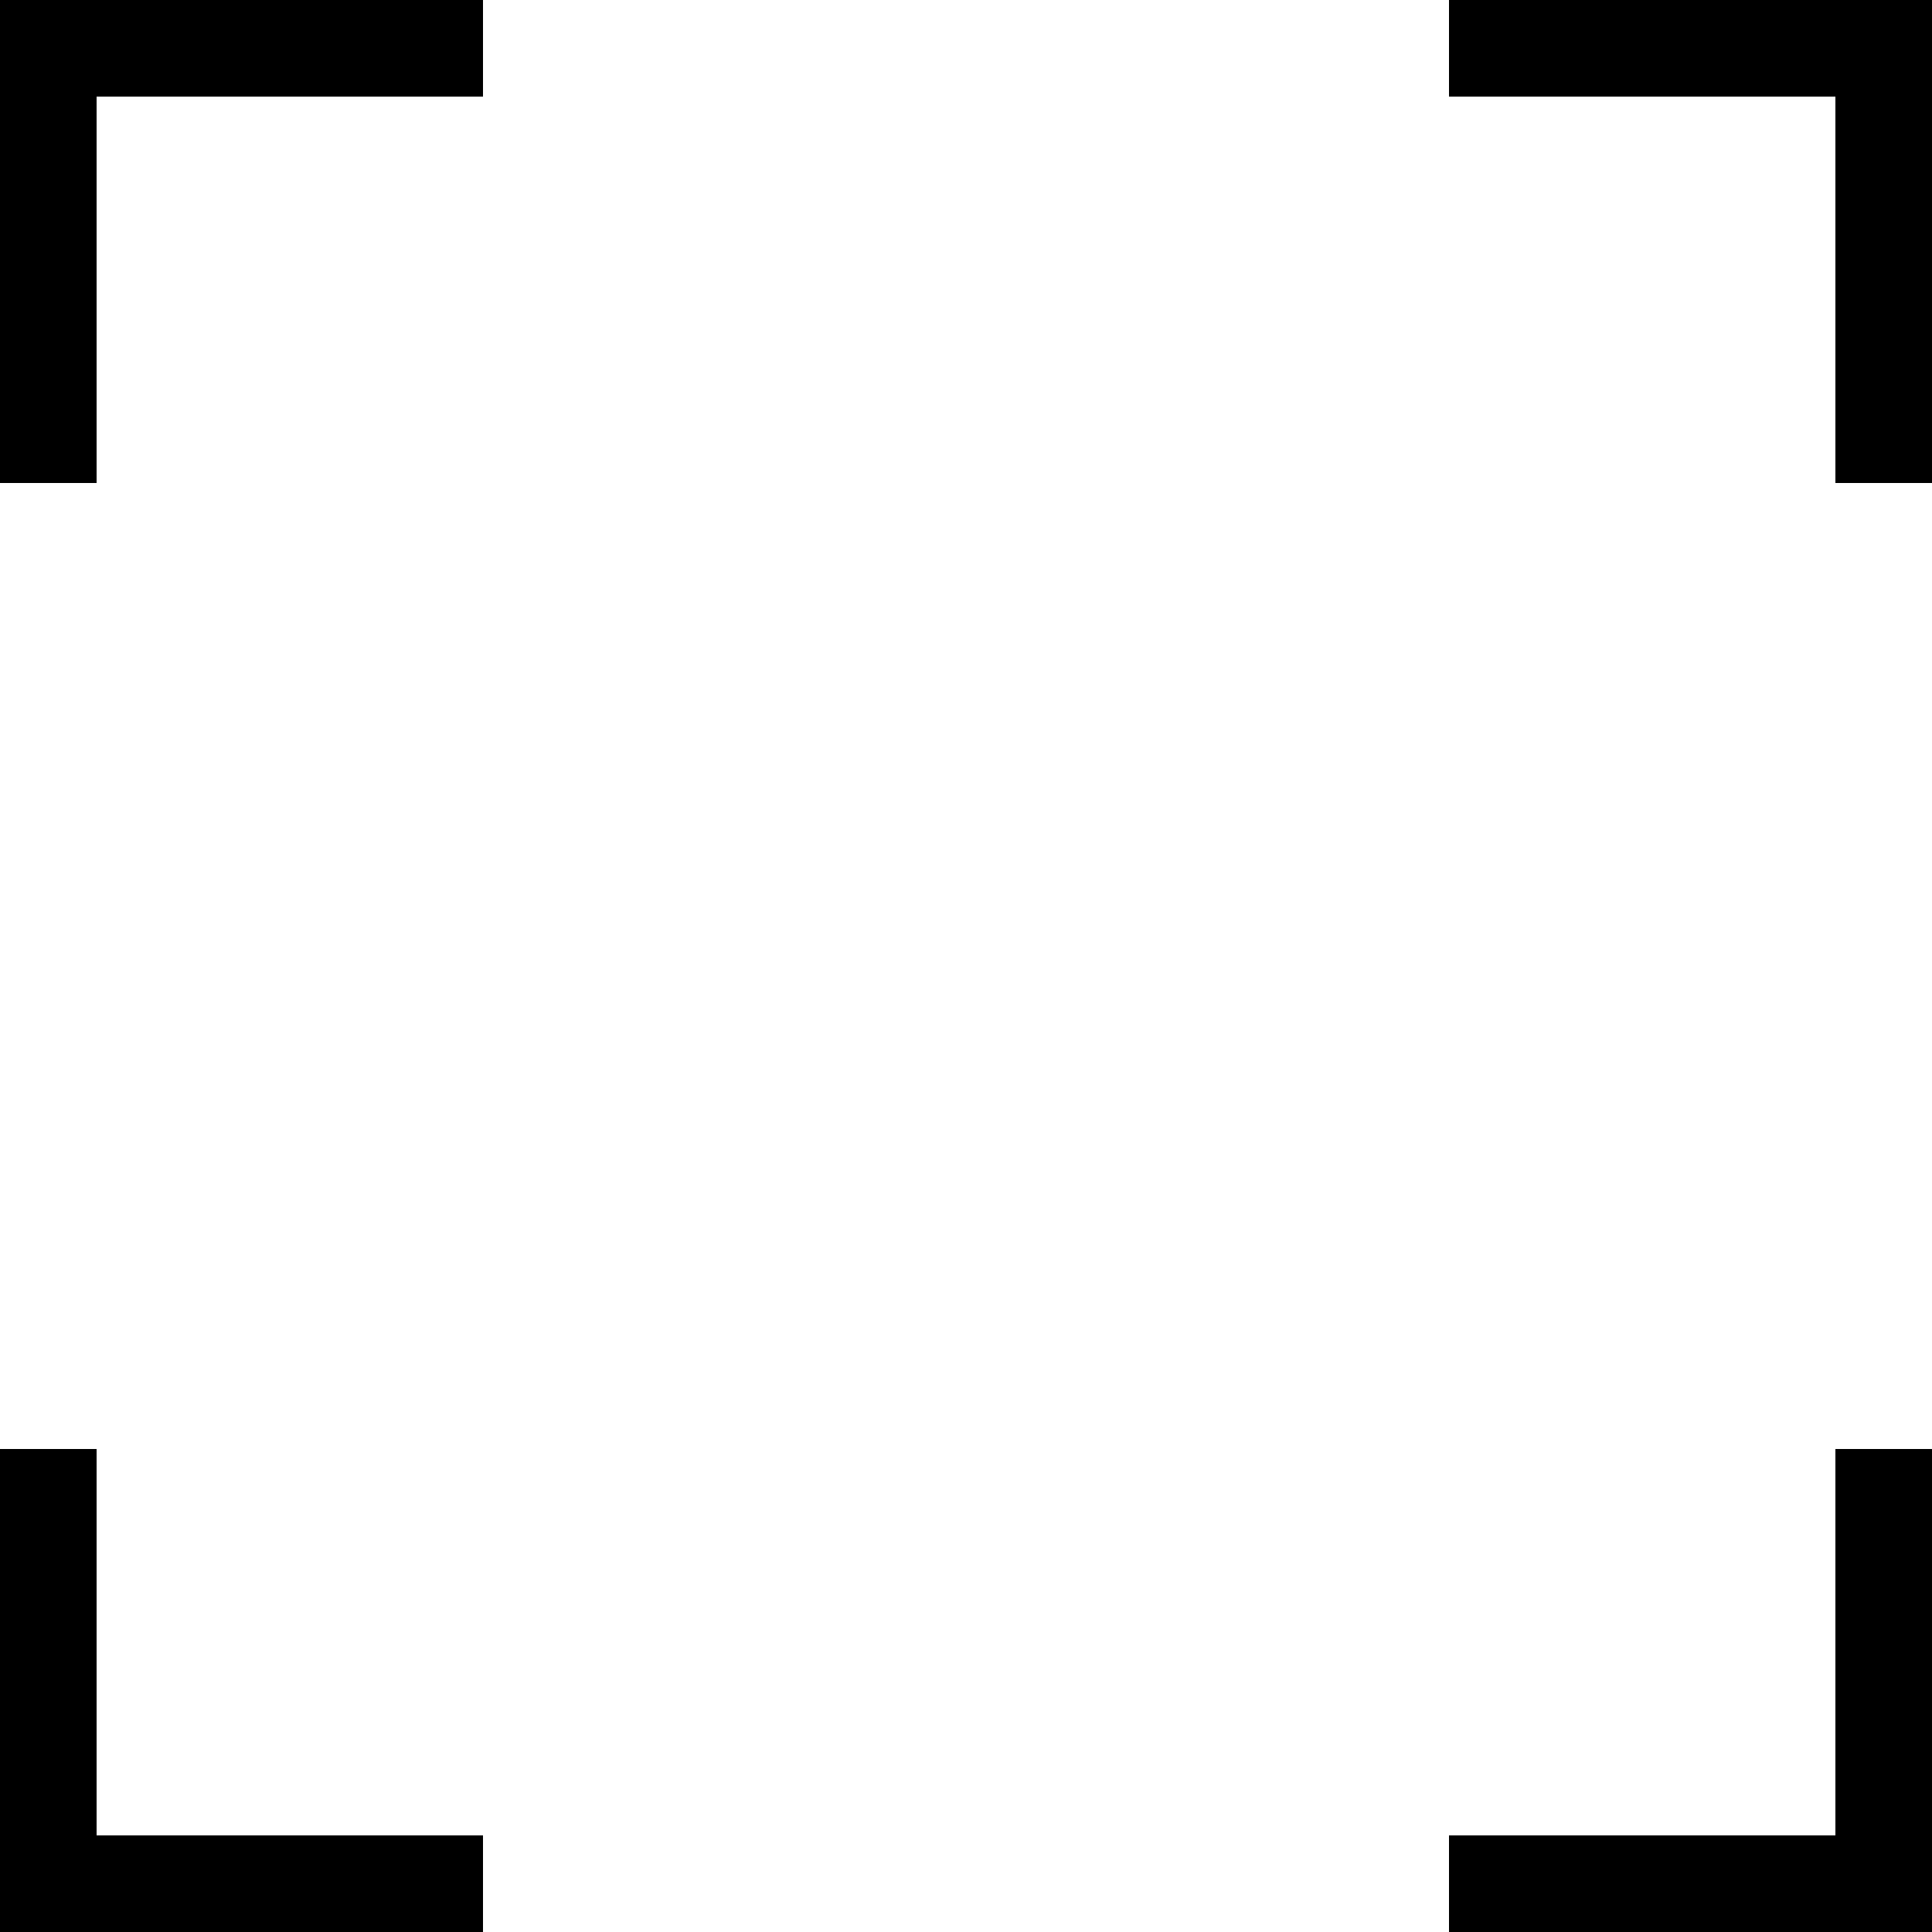
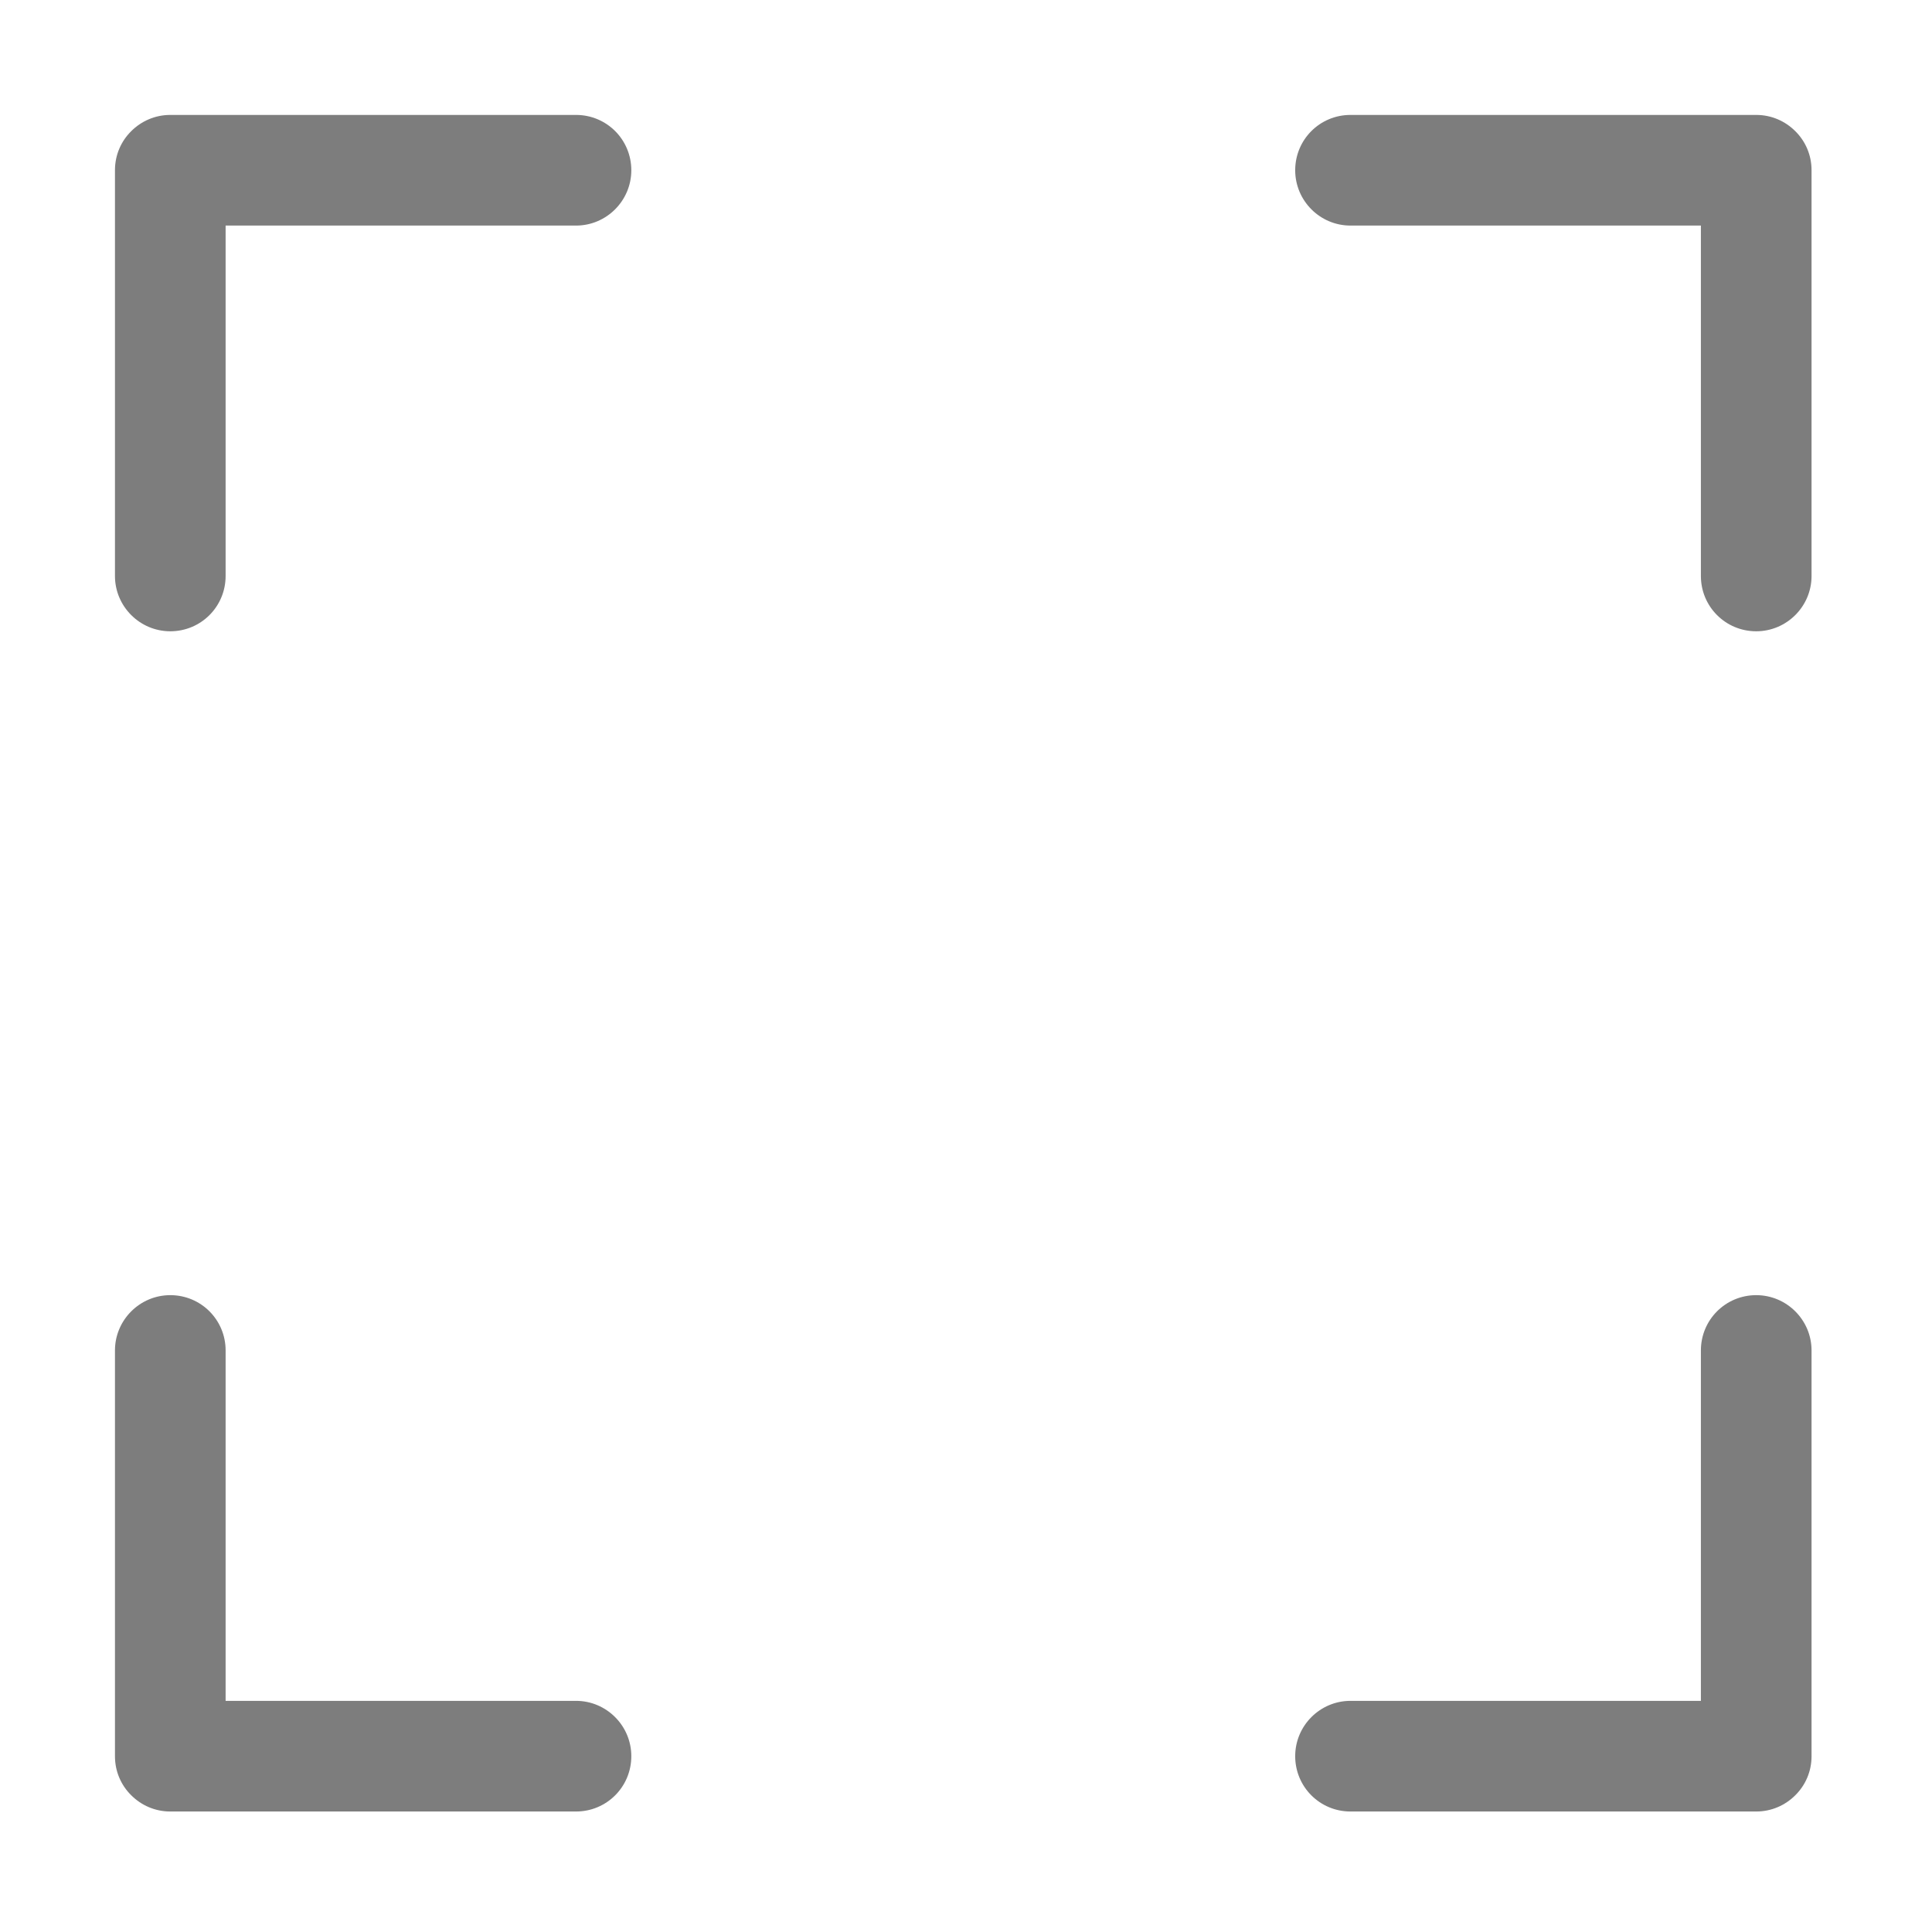
- <svg xmlns="http://www.w3.org/2000/svg" t="1769649734865" class="icon" viewBox="0 0 1024 1024" version="1.1" p-id="3498" width="200" height="200">
-   <path d="M0 0h256v51.2H0z" fill="" p-id="3499" />
-   <path d="M51.2 0v256H0V0zM1024 0v256h-51.2V0z" fill="" p-id="3500" />
-   <path d="M1024 51.2h-256V0h256zM1024 1024h-256v-51.2h256z" fill="" p-id="3501" />
-   <path d="M972.8 1024v-256h51.2v256zM0 1024v-256h51.2v256z" fill="" p-id="3502" />
-   <path d="M0 972.8h256v51.2H0z" fill="" p-id="3503" />
+ <svg xmlns="http://www.w3.org/2000/svg" t="1770189272486" class="icon" viewBox="0 0 1024 1024" version="1.1" p-id="27518" width="200" height="200">
+   <path d="M119.58 119.56l185.746 0c16.074 0 29.284-13.134 29.284-29.323 0-16.303-13.114-29.322-29.284-29.322l-215.107 0c-8.037 0-15.349 3.283-20.655 8.591-5.384 5.308-8.63 12.619-8.63 20.694L60.934 305.306c0 16.074 13.134 29.284 29.322 29.284 16.303 0 29.323-13.115 29.323-29.284L119.579 119.56zM901.511 119.56 715.764 119.56c-16.094 0-29.284-13.134-29.284-29.323 0-16.303 13.115-29.322 29.284-29.322l215.107 0c8.037 0 15.349 3.283 20.655 8.591 5.385 5.308 8.63 12.619 8.63 20.694L960.156 305.306c0 16.074-13.134 29.284-29.322 29.284-16.303 0-29.323-13.115-29.323-29.284L901.512 119.56zM119.58 901.49l185.746 0c16.074 0 29.284 13.133 29.284 29.322 0 16.303-13.114 29.322-29.284 29.322l-215.107 0c-8.037 0-15.349-3.284-20.655-8.591-5.384-5.307-8.63-12.619-8.63-20.694L60.934 715.744c0-16.075 13.134-29.286 29.322-29.286 16.303 0 29.323 13.115 29.323 29.286L119.579 901.49zM901.511 901.49 715.764 901.49c-16.094 0-29.284 13.133-29.284 29.322 0 16.303 13.115 29.322 29.284 29.322l215.107 0c8.037 0 15.349-3.284 20.655-8.591 5.385-5.307 8.63-12.619 8.63-20.694L960.156 715.744c0-16.075-13.134-29.286-29.322-29.286-16.303 0-29.323 13.115-29.323 29.286L901.512 901.49z" fill="#7D7D7D" p-id="27519" />
</svg>
